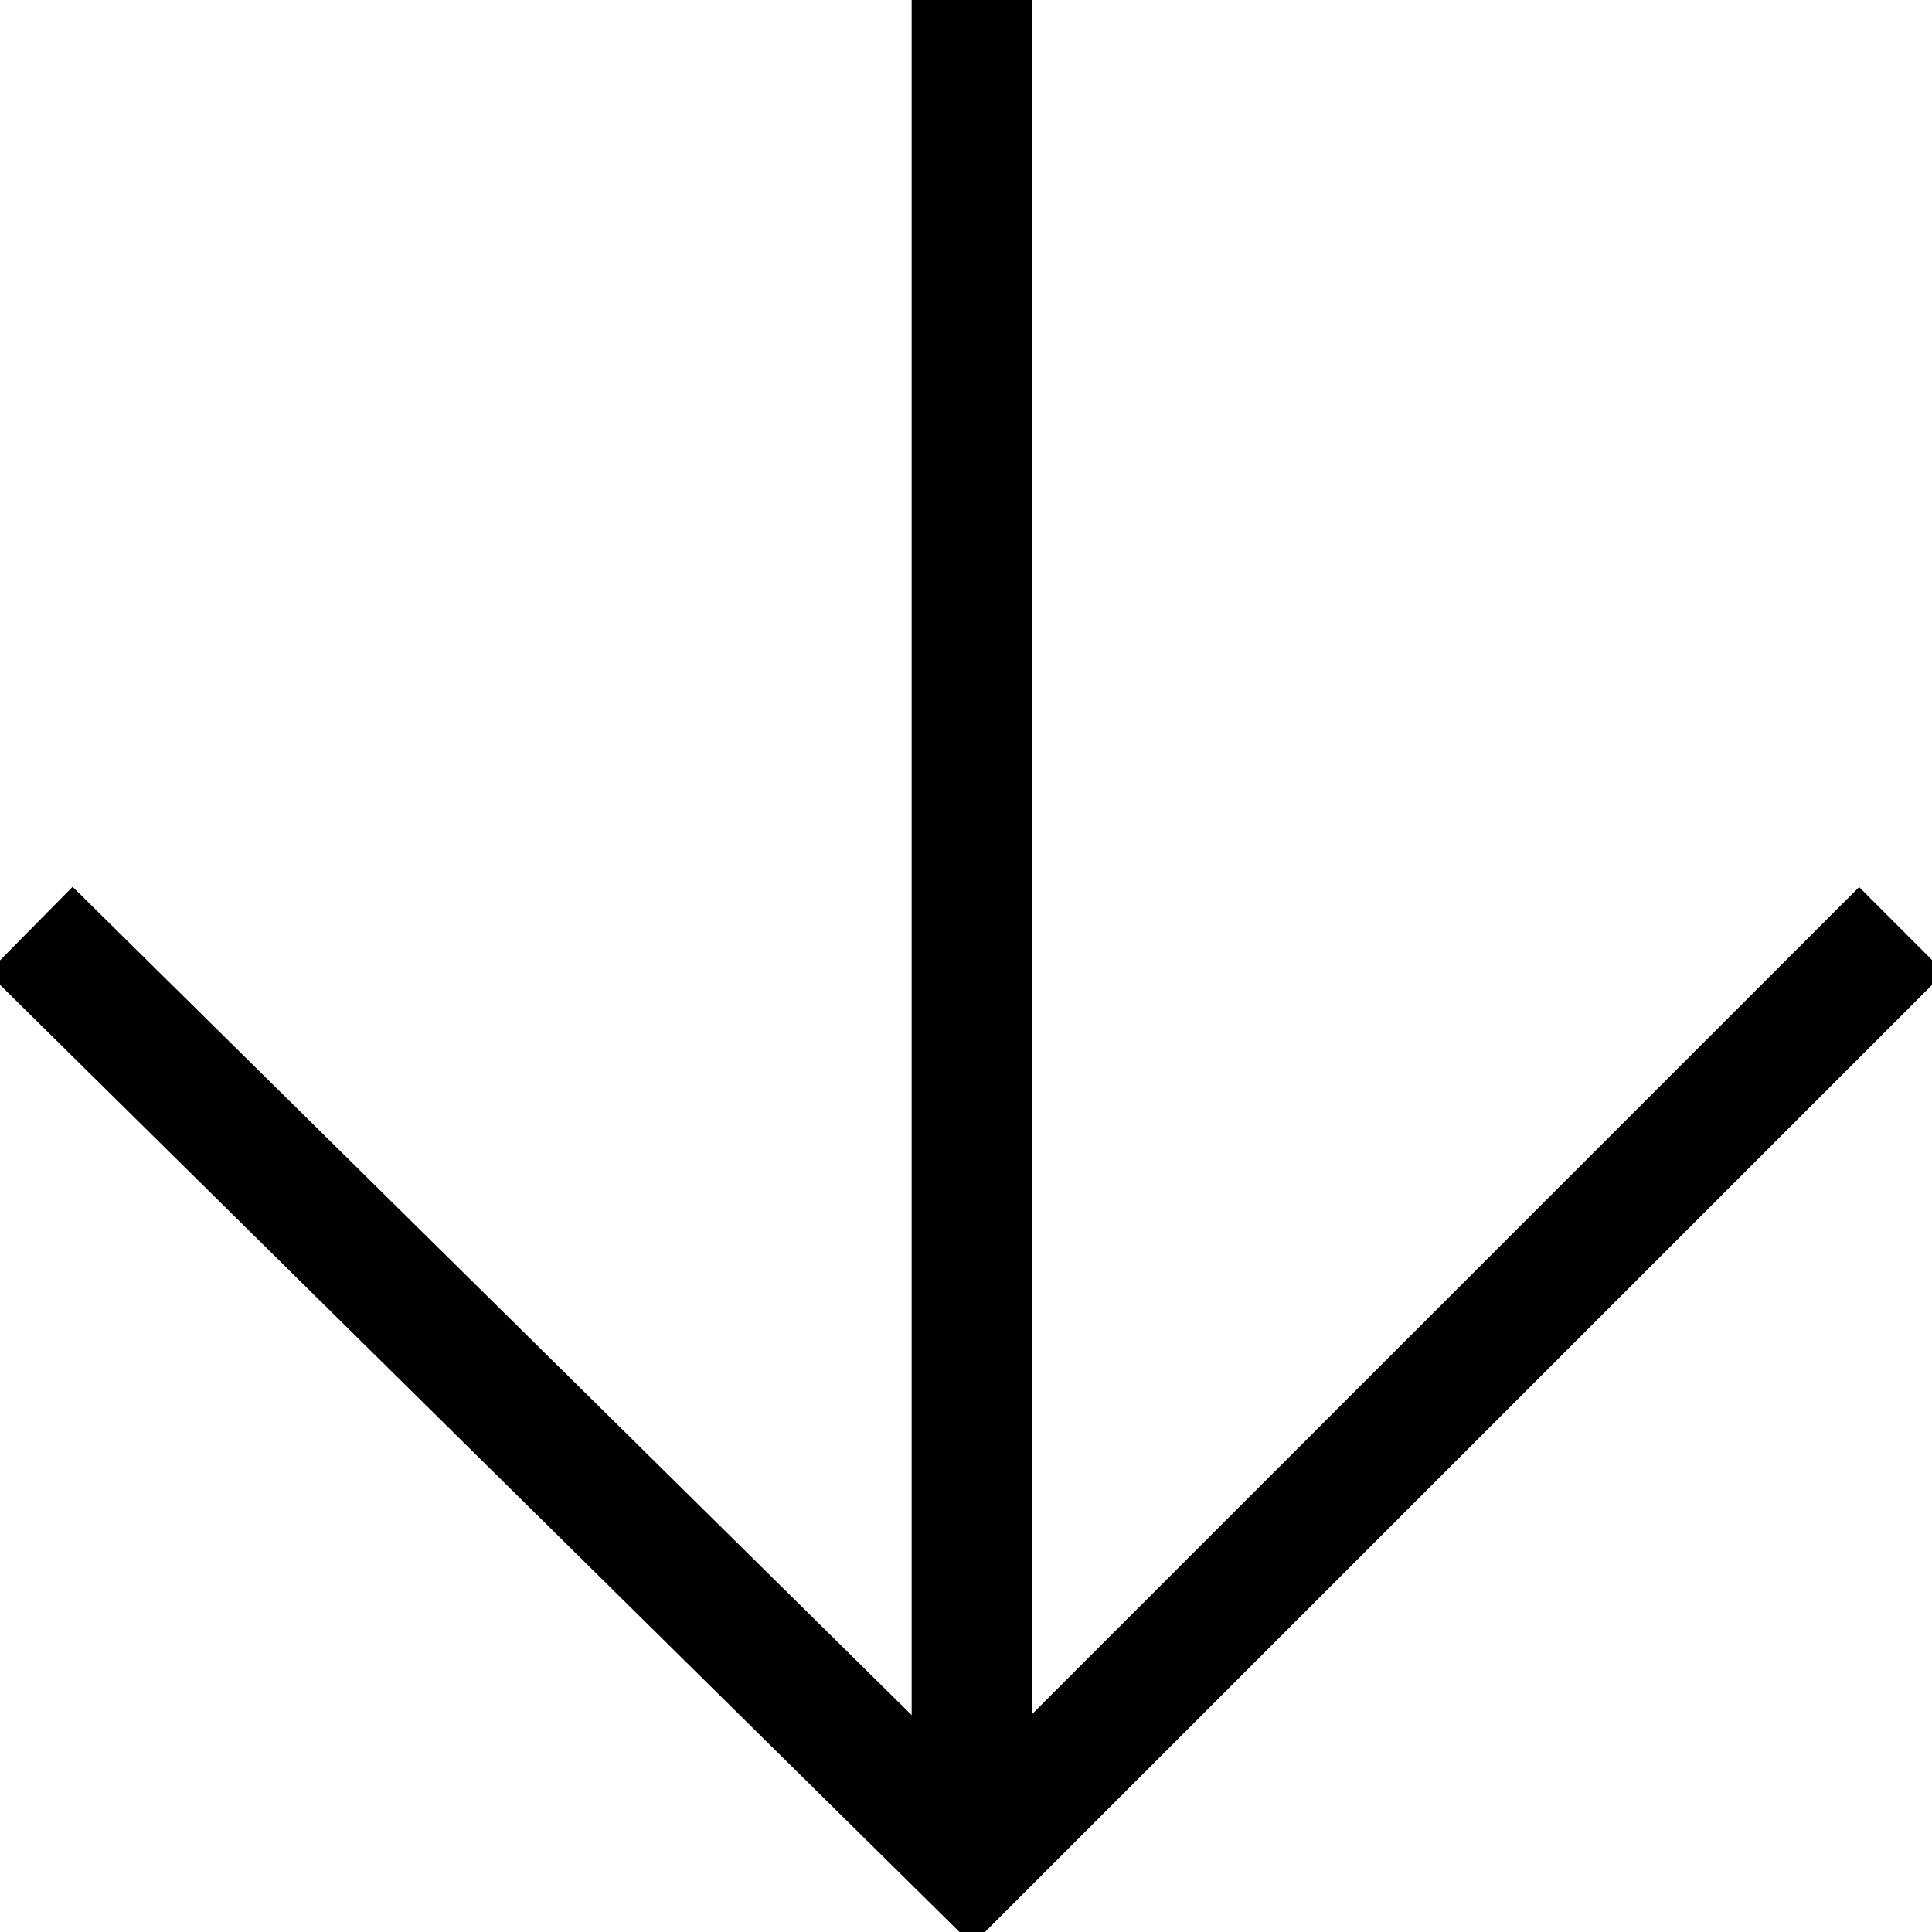
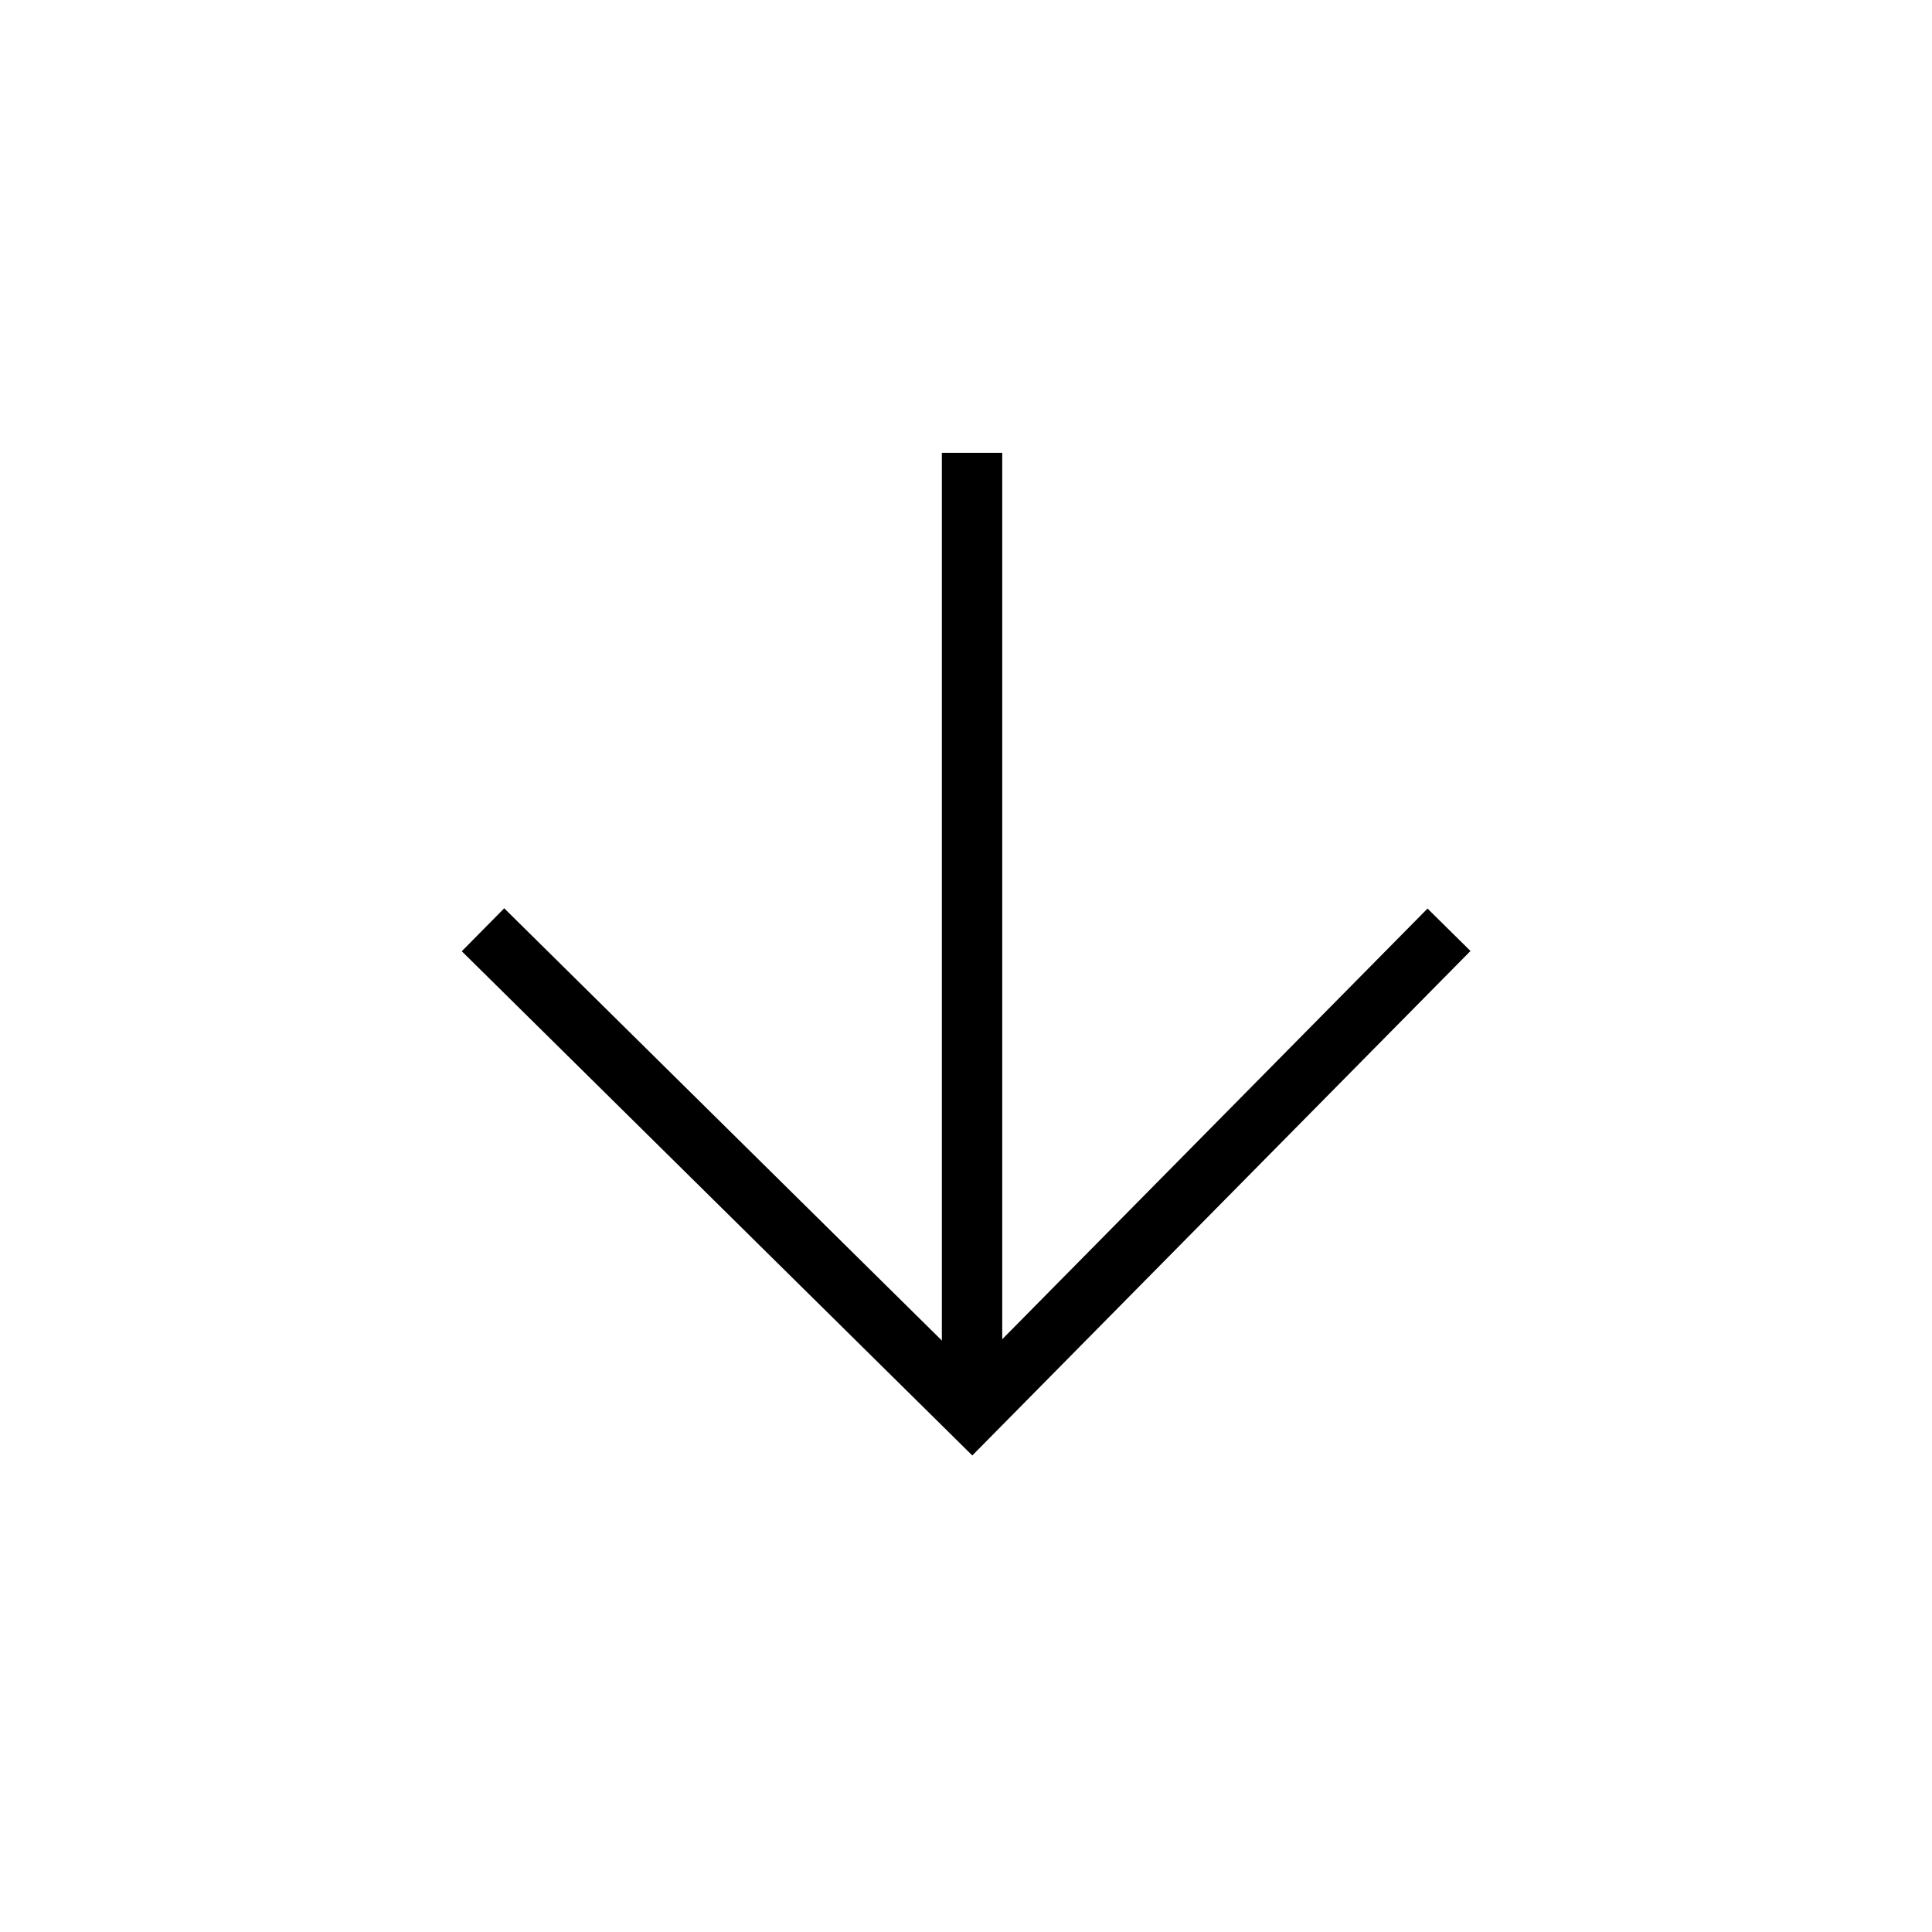
<svg xmlns="http://www.w3.org/2000/svg" viewBox="0 0 32 32">
-   <polyline fill="none" stroke="black" stroke-width="2" points="31.5,15.4 16.1,30.8 0.5,15.4" />
-   <line stroke="black" stroke-width="2" x1="16.1" y1="0" x2="16.1" y2="31" />
+   <polyline fill="none" stroke="black" stroke-width="1" points="24,15.4 16.1,23.4 8,15.4" />
+   <line stroke="black" stroke-width="1" x1="16.1" y1="7.5" x2="16.1" y2="23.5" />
</svg>
